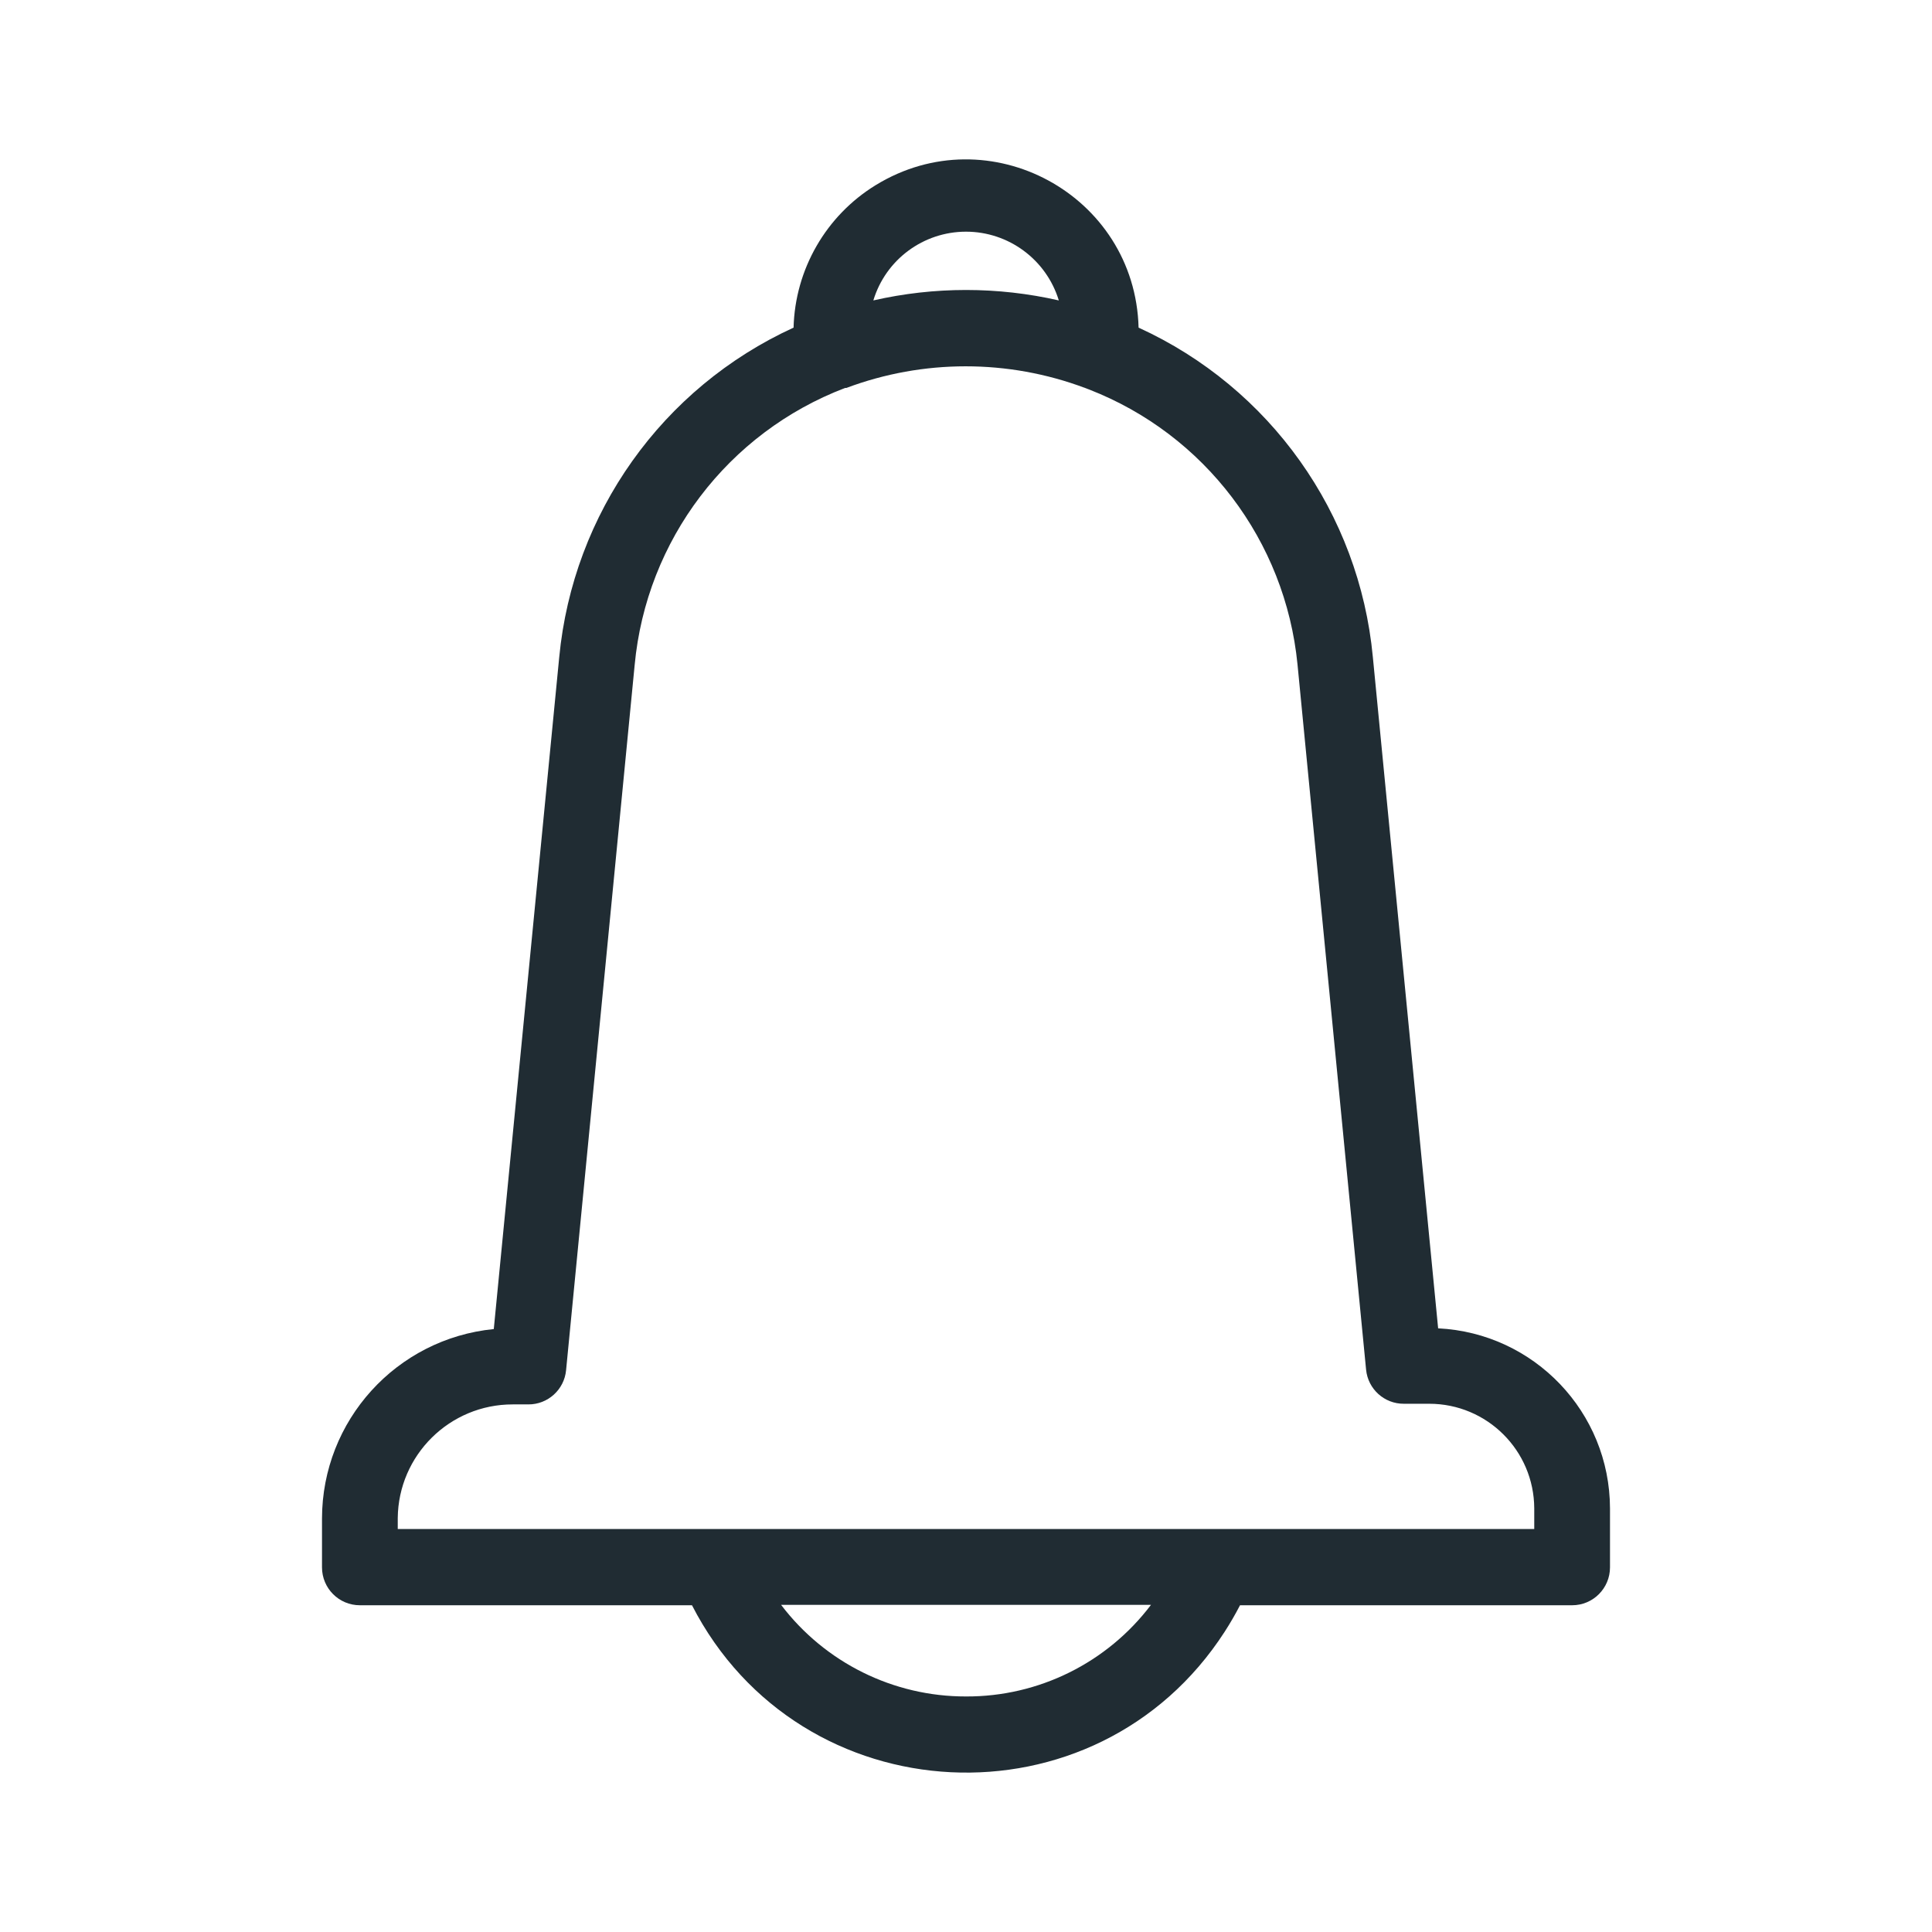
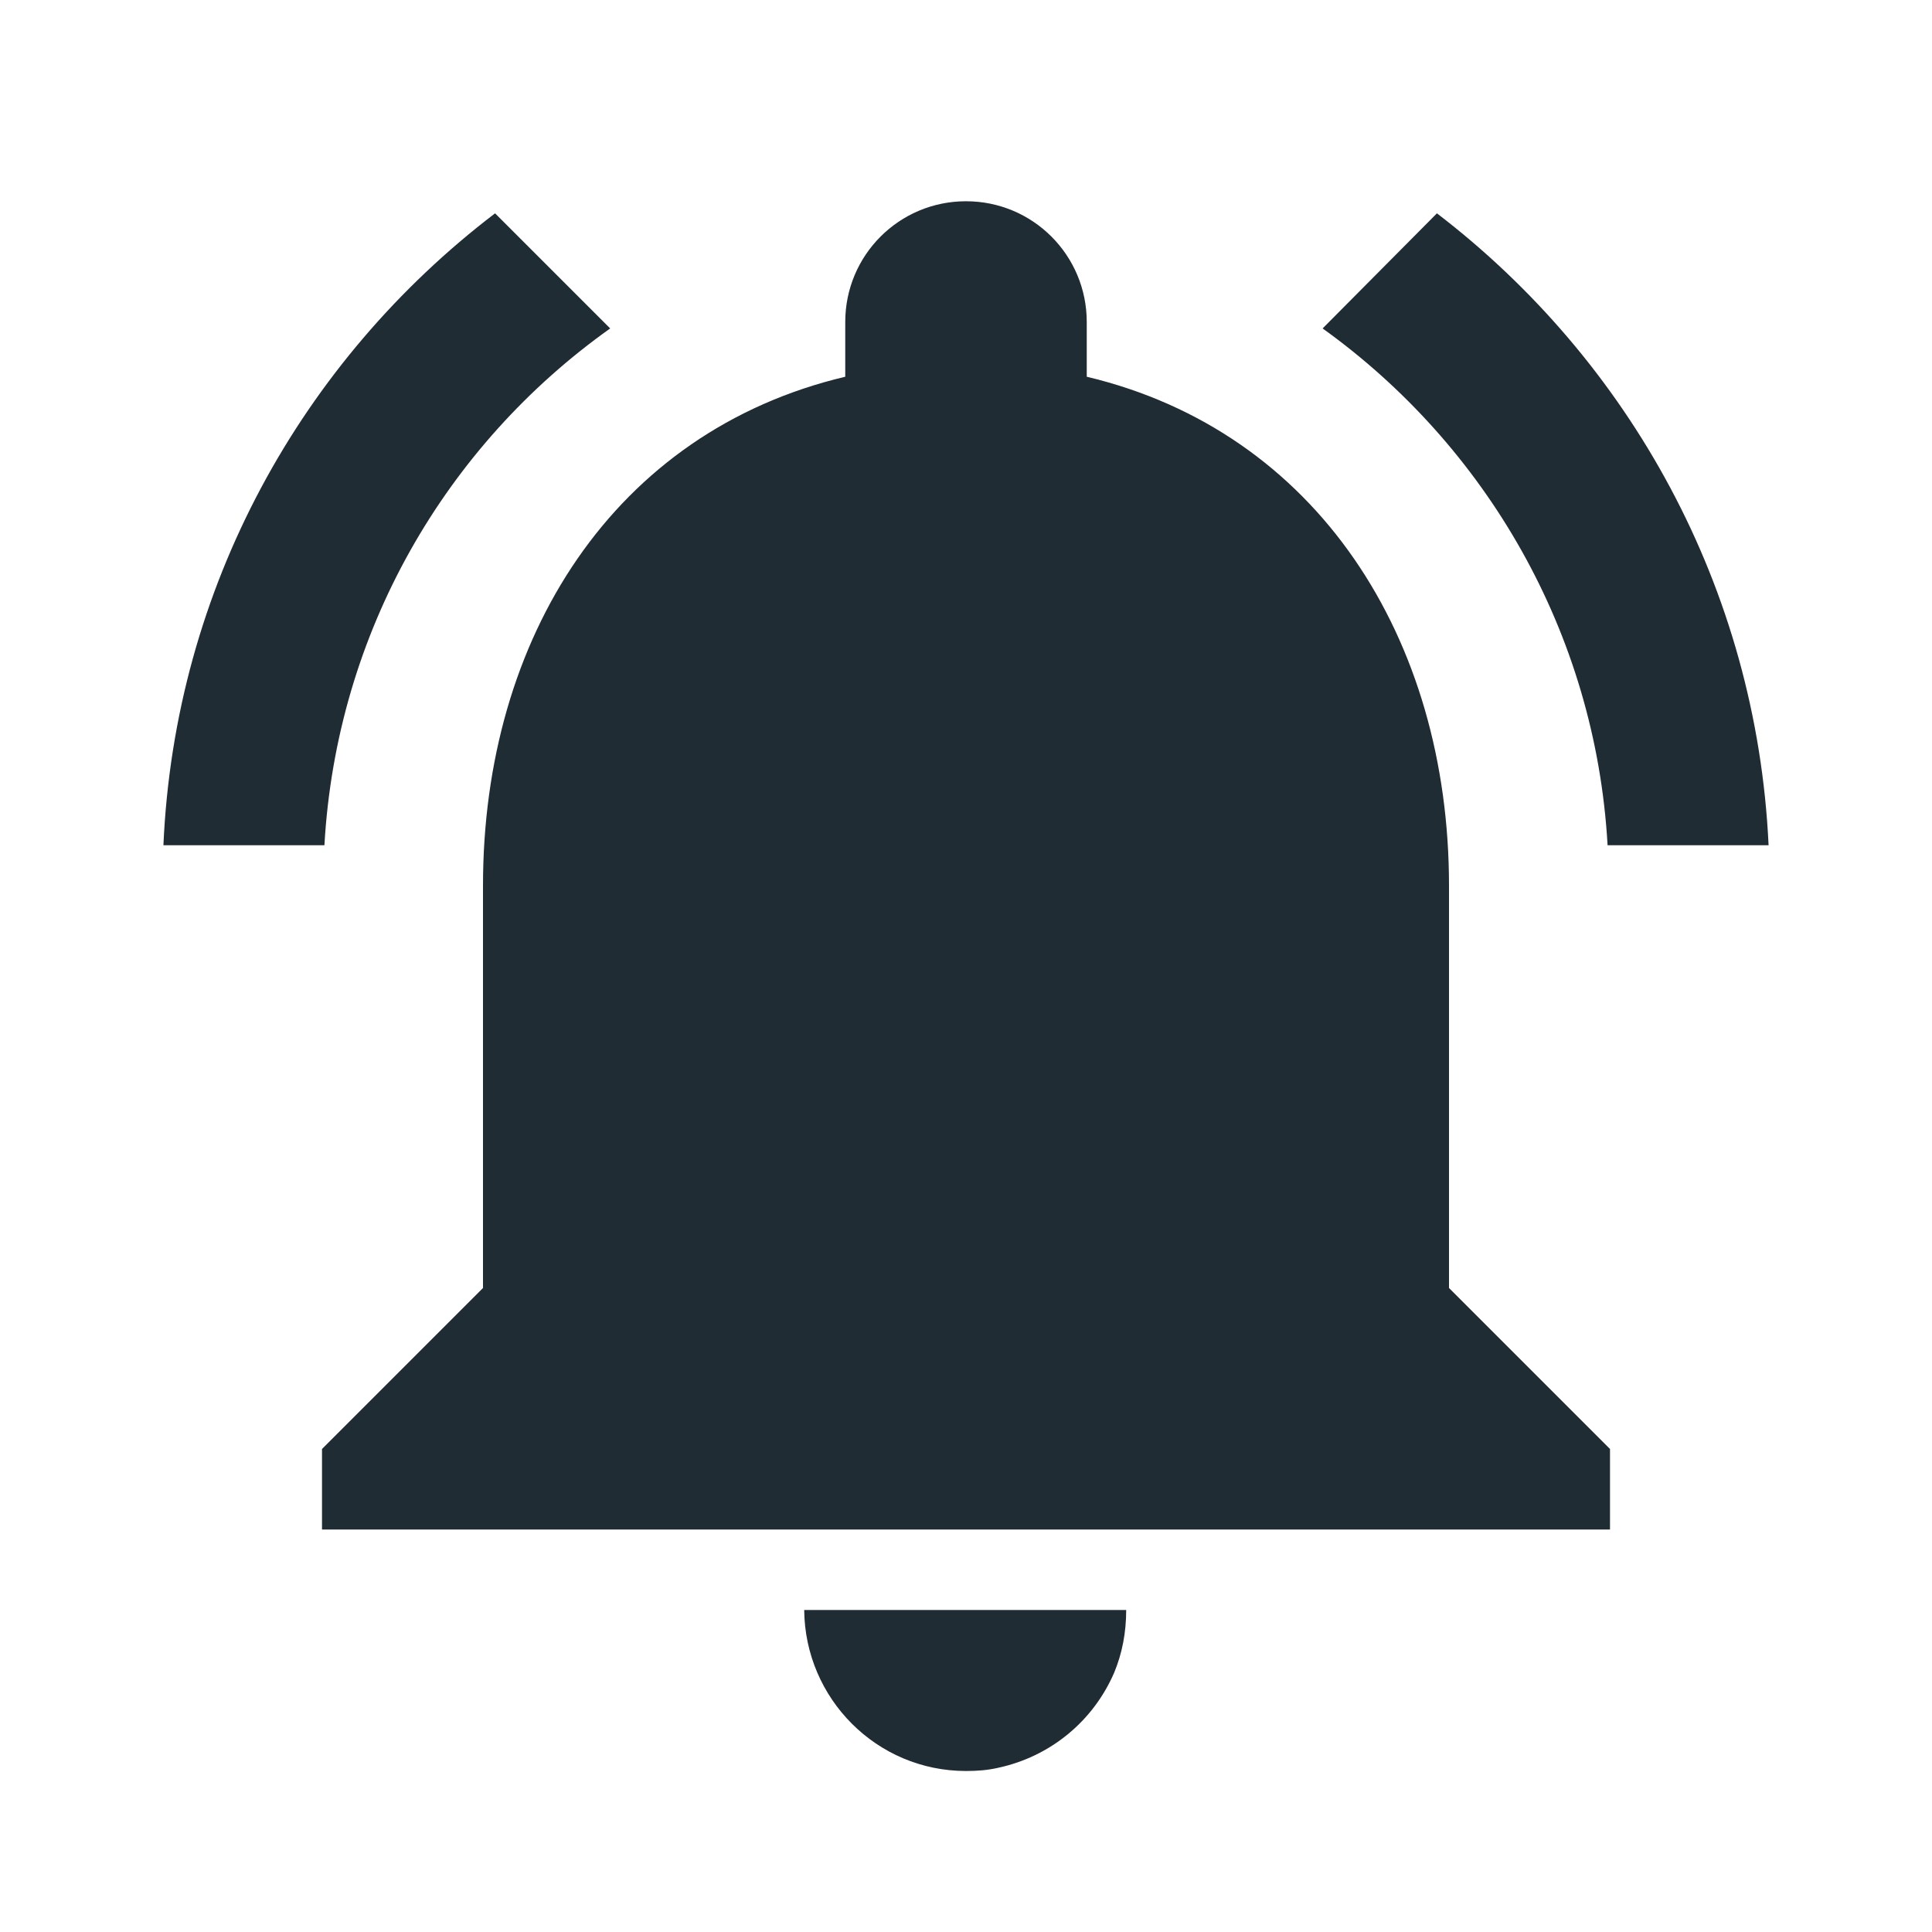
- <svg xmlns="http://www.w3.org/2000/svg" data-name="Livello 1" id="Livello_1" viewBox="0 0 24 24">
-   <path d="M 17.865 16.501 L 17.054 8.162 C 16.886 6.376 15.776 4.815 14.144 4.07 C 14.1 2.419 12.286 1.436 10.878 2.3 C 10.261 2.679 9.877 3.345 9.858 4.07 C 8.226 4.817 7.118 6.377 6.947 8.163 L 6.134 16.51 C 4.923 16.63 4.002 17.647 4 18.863 L 4 19.47 C 4 19.73 4.21 19.941 4.47 19.941 L 8.596 19.941 C 9.941 22.561 13.618 22.743 15.214 20.269 C 15.283 20.162 15.346 20.053 15.404 19.941 L 19.53 19.941 C 19.79 19.941 20 19.73 20 19.47 L 20 18.738 C 19.997 17.542 19.058 16.56 17.865 16.501 Z M 12 2.878 C 12.53 2.878 12.998 3.225 13.153 3.732 C 12.394 3.559 11.607 3.559 10.849 3.732 C 11.002 3.225 11.47 2.878 12 2.878 Z M 12 21.074 C 11.098 21.076 10.248 20.654 9.703 19.936 L 14.298 19.936 C 13.754 20.656 12.902 21.078 12 21.074 Z M 19.059 18.994 L 4.941 18.994 L 4.941 18.858 C 4.949 18.075 5.587 17.445 6.37 17.446 L 6.562 17.446 C 6.805 17.448 7.009 17.263 7.032 17.022 L 7.884 8.261 C 8.029 6.709 9.042 5.374 10.499 4.819 L 10.514 4.819 C 11.47 4.461 12.522 4.461 13.478 4.819 L 13.528 4.838 C 14.966 5.397 15.967 6.718 16.118 8.253 L 16.97 17.014 C 16.993 17.255 17.197 17.44 17.44 17.438 L 17.754 17.438 C 18.473 17.438 19.056 18.018 19.059 18.738 L 19.059 18.994 Z" style="fill: rgb(32, 44, 51);" />
+ <svg xmlns="http://www.w3.org/2000/svg" height="24px" viewBox="0 0 24 24" width="24px" fill="#202c33">
+   <path d="M0 0h24v24H0z" fill="none" />
+   <path d="M7.58 4.08L6.15 2.65C3.75 4.48 2.17 7.3 2.03 10.5h2c.15-2.65 1.51-4.97 3.55-6.42zm12.39 6.42h2c-.15-3.2-1.73-6.02-4.12-7.85l-1.42 1.43c2.02 1.45 3.39 3.77 3.54 6.42zM18 11c0-3.07-1.64-5.64-4.5-6.32V4c0-.83-.67-1.5-1.5-1.5s-1.5.67-1.5 1.5v.68C7.63 5.36 6 7.92 6 11v5l-2 2v1h16v-1l-2-2v-5zm-6 11c.14 0 .27-.01.4-.04.65-.14 1.18-.58 1.44-1.18.1-.24.15-.5.15-.78h-4c.01 1.1.9 2 2.01 2z" />
</svg>
